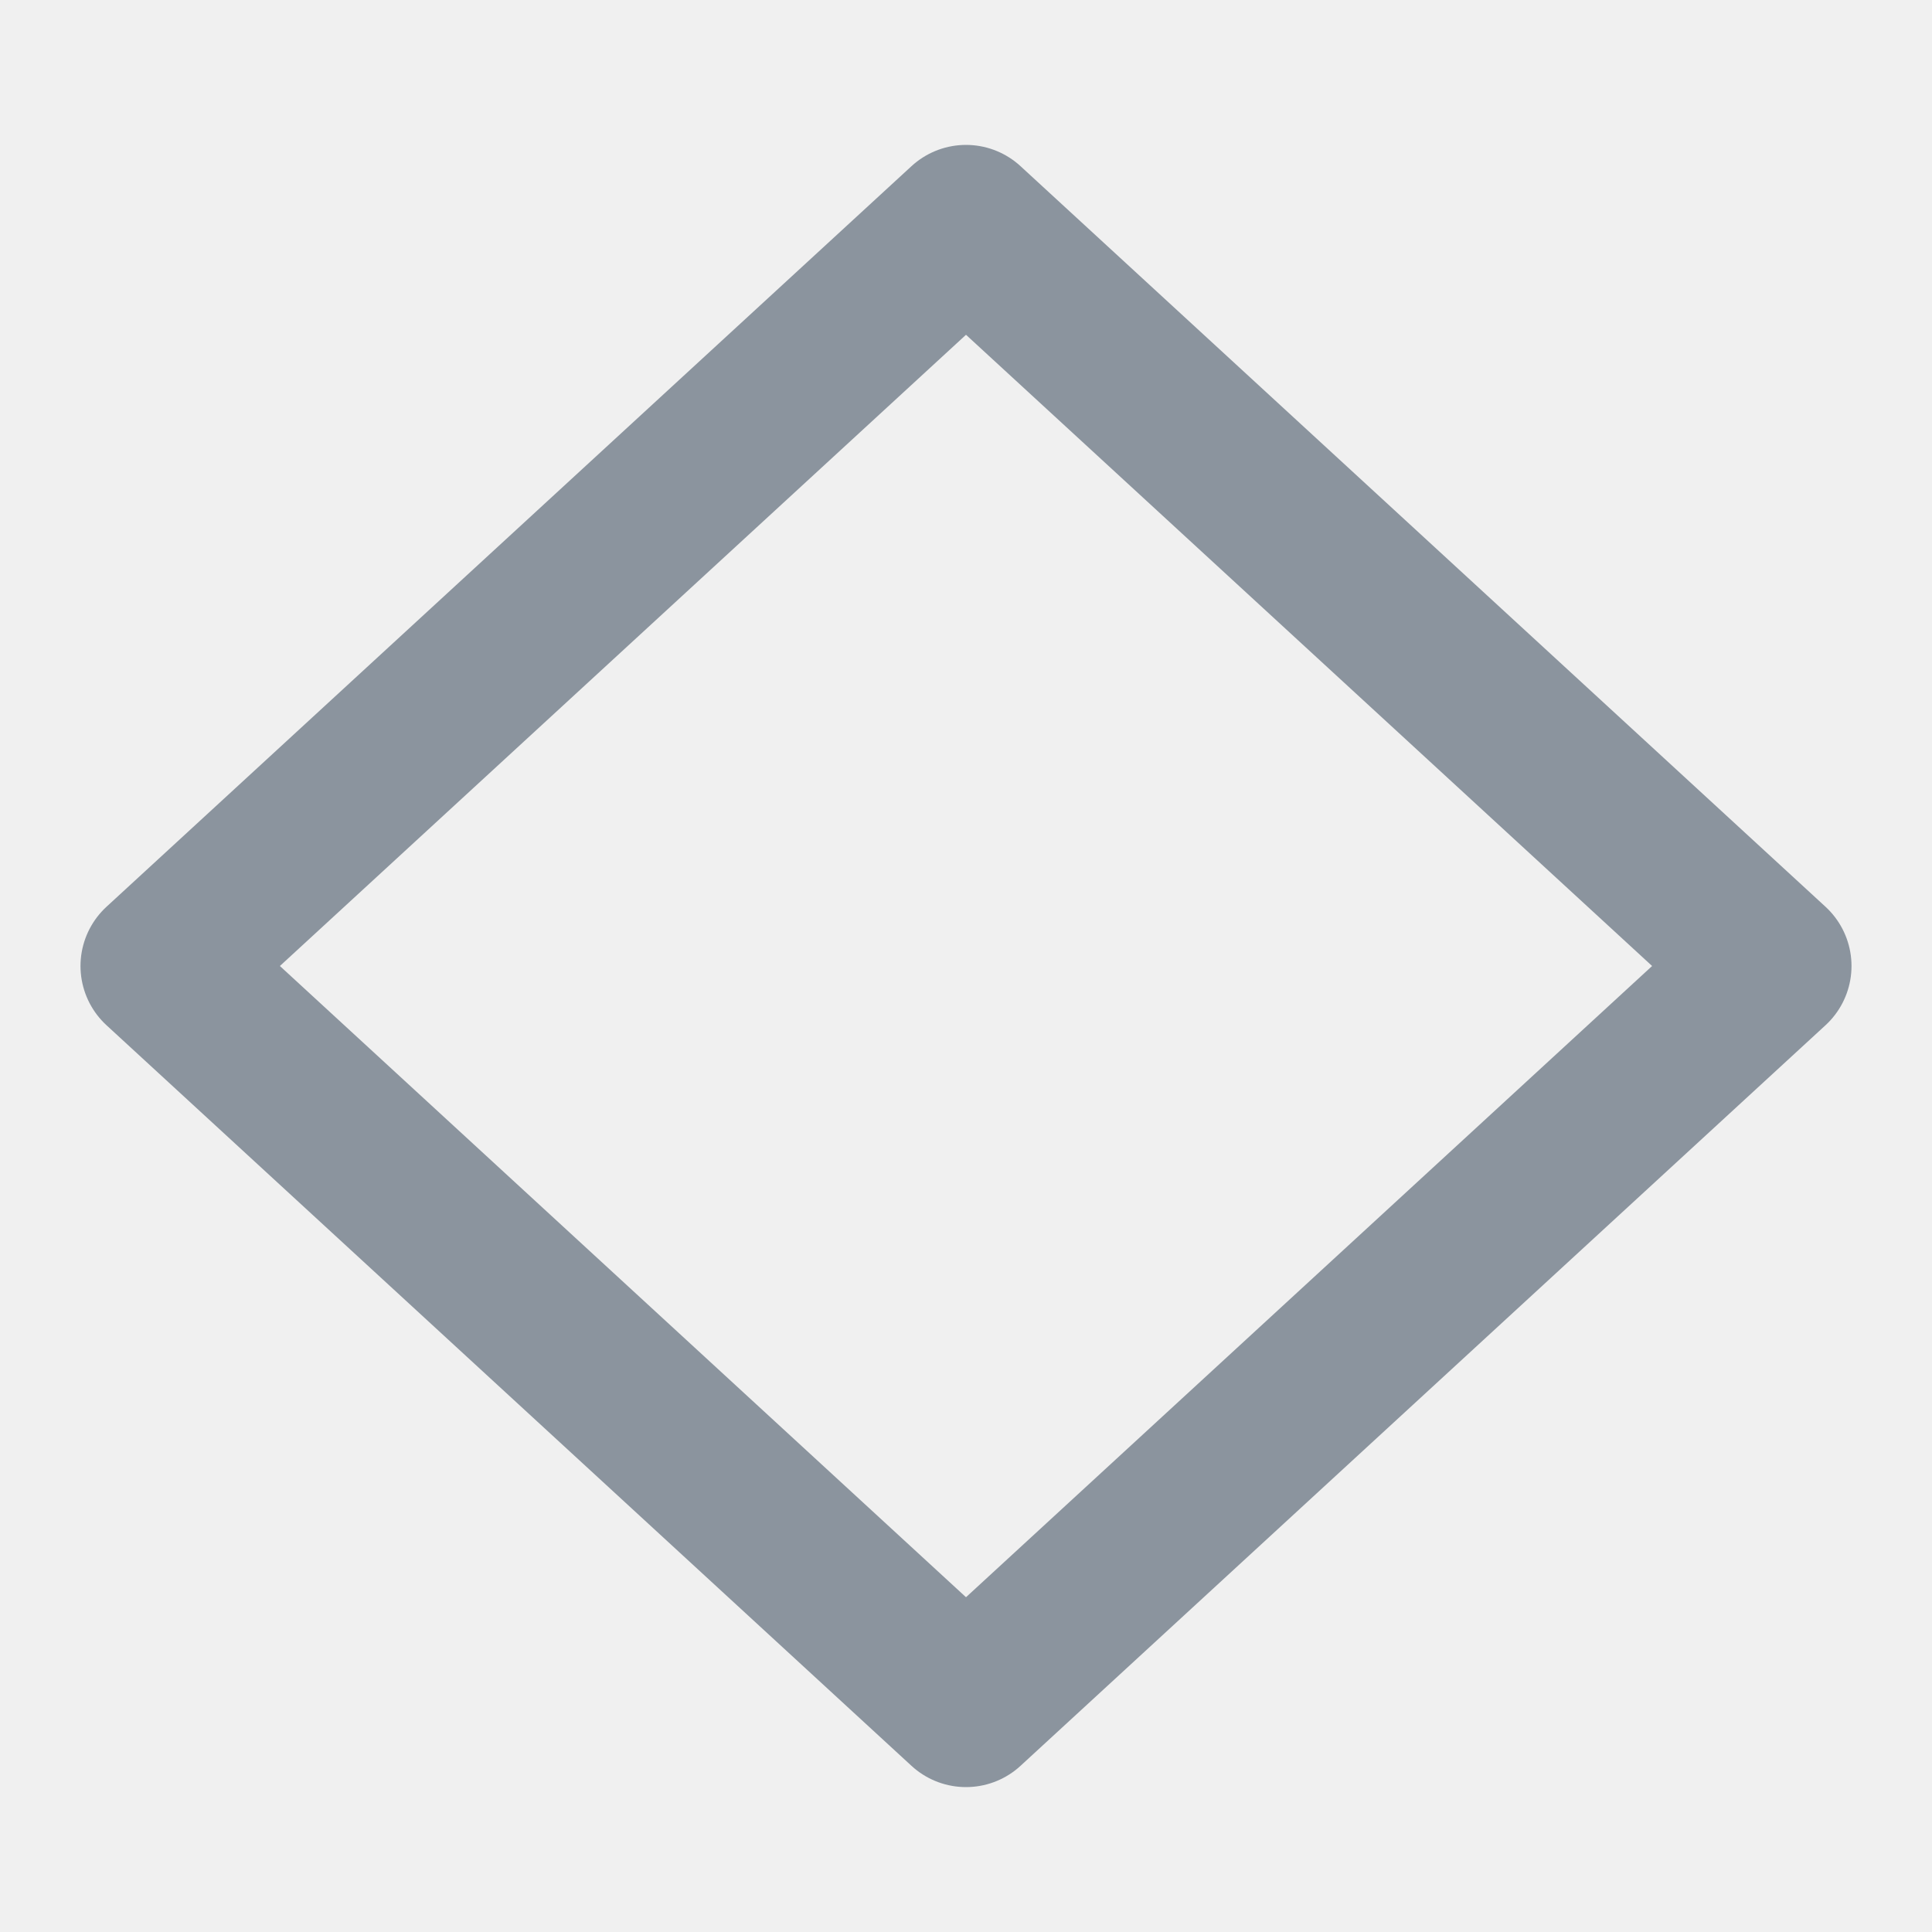
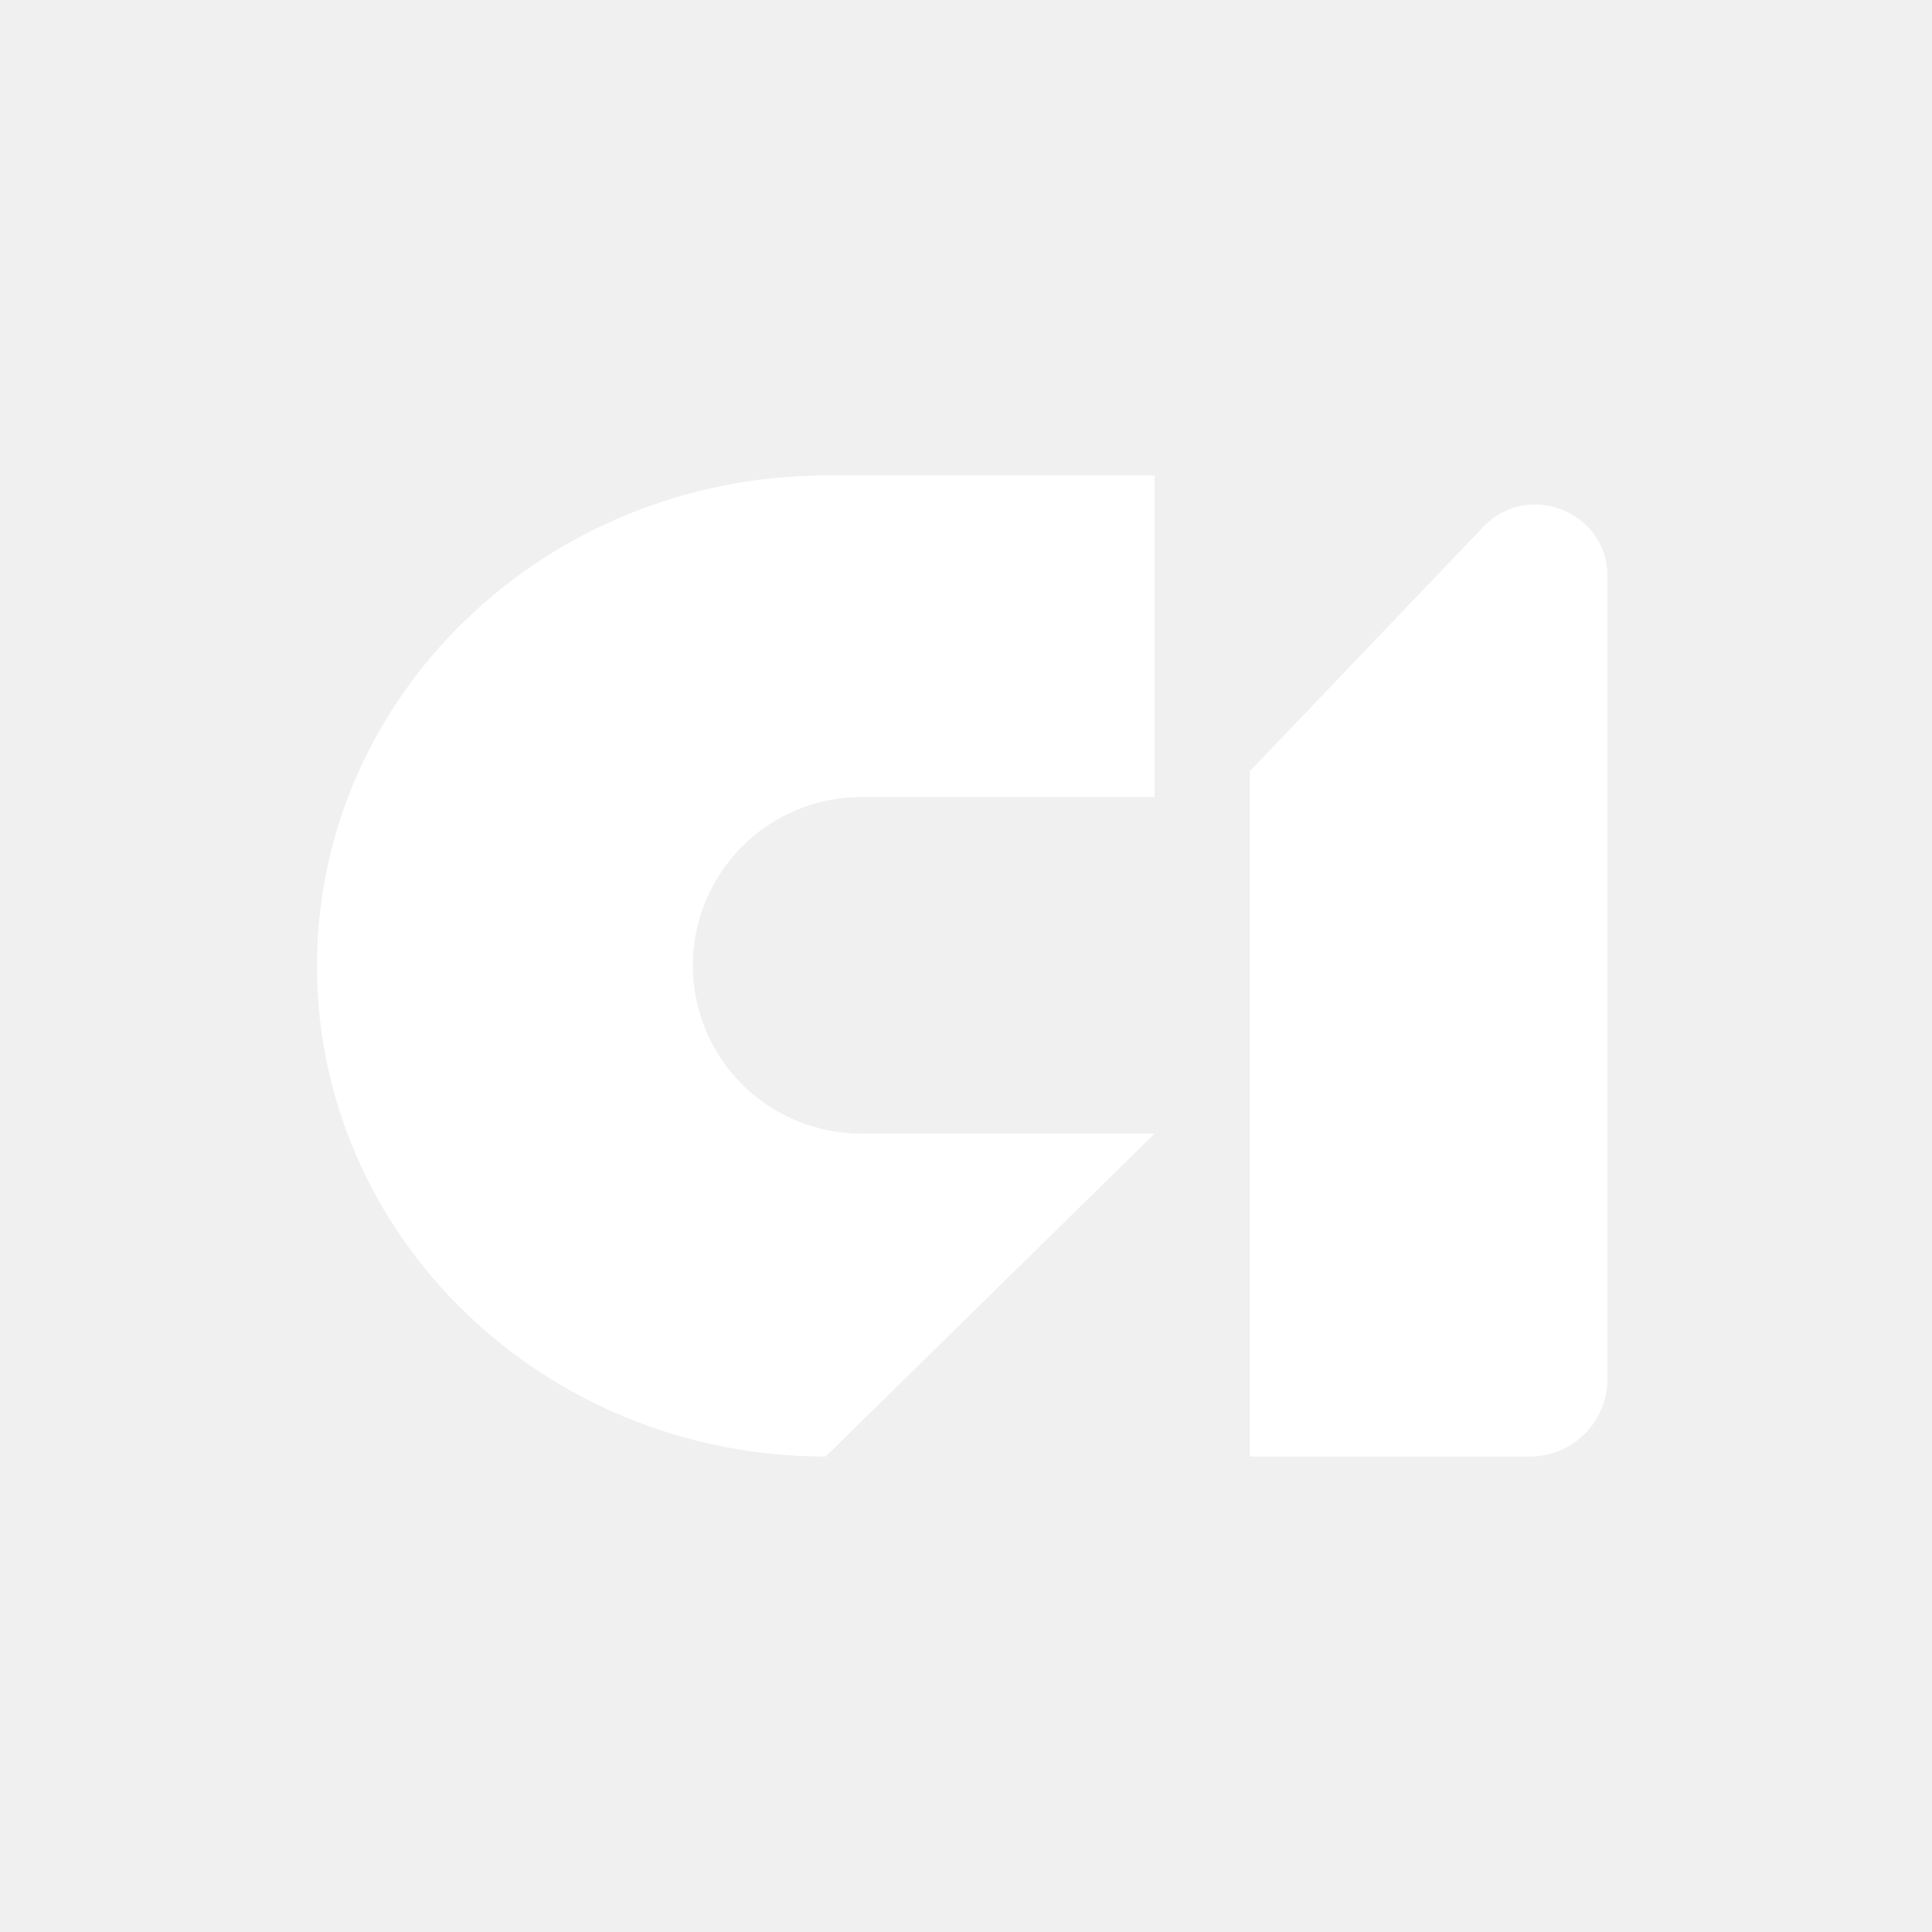
- <svg xmlns="http://www.w3.org/2000/svg" viewBox="0 0 24 24" width="20" height="20" fill="none" stroke="#8b949e" stroke-width="2" stroke-linecap="round" stroke-linejoin="round" aria-hidden="true">
-   <path d="M12 2.8 22 12l-10 9.2L2 12z" />
+ <svg xmlns="http://www.w3.org/2000/svg" viewBox="0 0 64 64">
+   <rect x=".75" y=".75" width="62.5" height="62.5" rx="13.5" fill="none" stroke="none" stroke-opacity=".09" />
+   <path fill="#ffffff" d="M38.25 15.75H27.4C18.07 15.75 10.5 23.03 10.5 32c0 8.97 7.52 16.25 16.85 16.25l10.9-10.7h-9.7a5.57 5.57 0 0 1-5.6-5.55c0-3.1 2.5-5.6 5.6-5.6h9.7V15.75Z" />
+   <path fill="#ffffff" d="m41.4 25.55 7.74-8.1c1.48-1.55 4.11-.5 4.11 1.64v26.59a2.57 2.57 0 0 1-2.57 2.57H41.4v-22.7Z" />
</svg>
